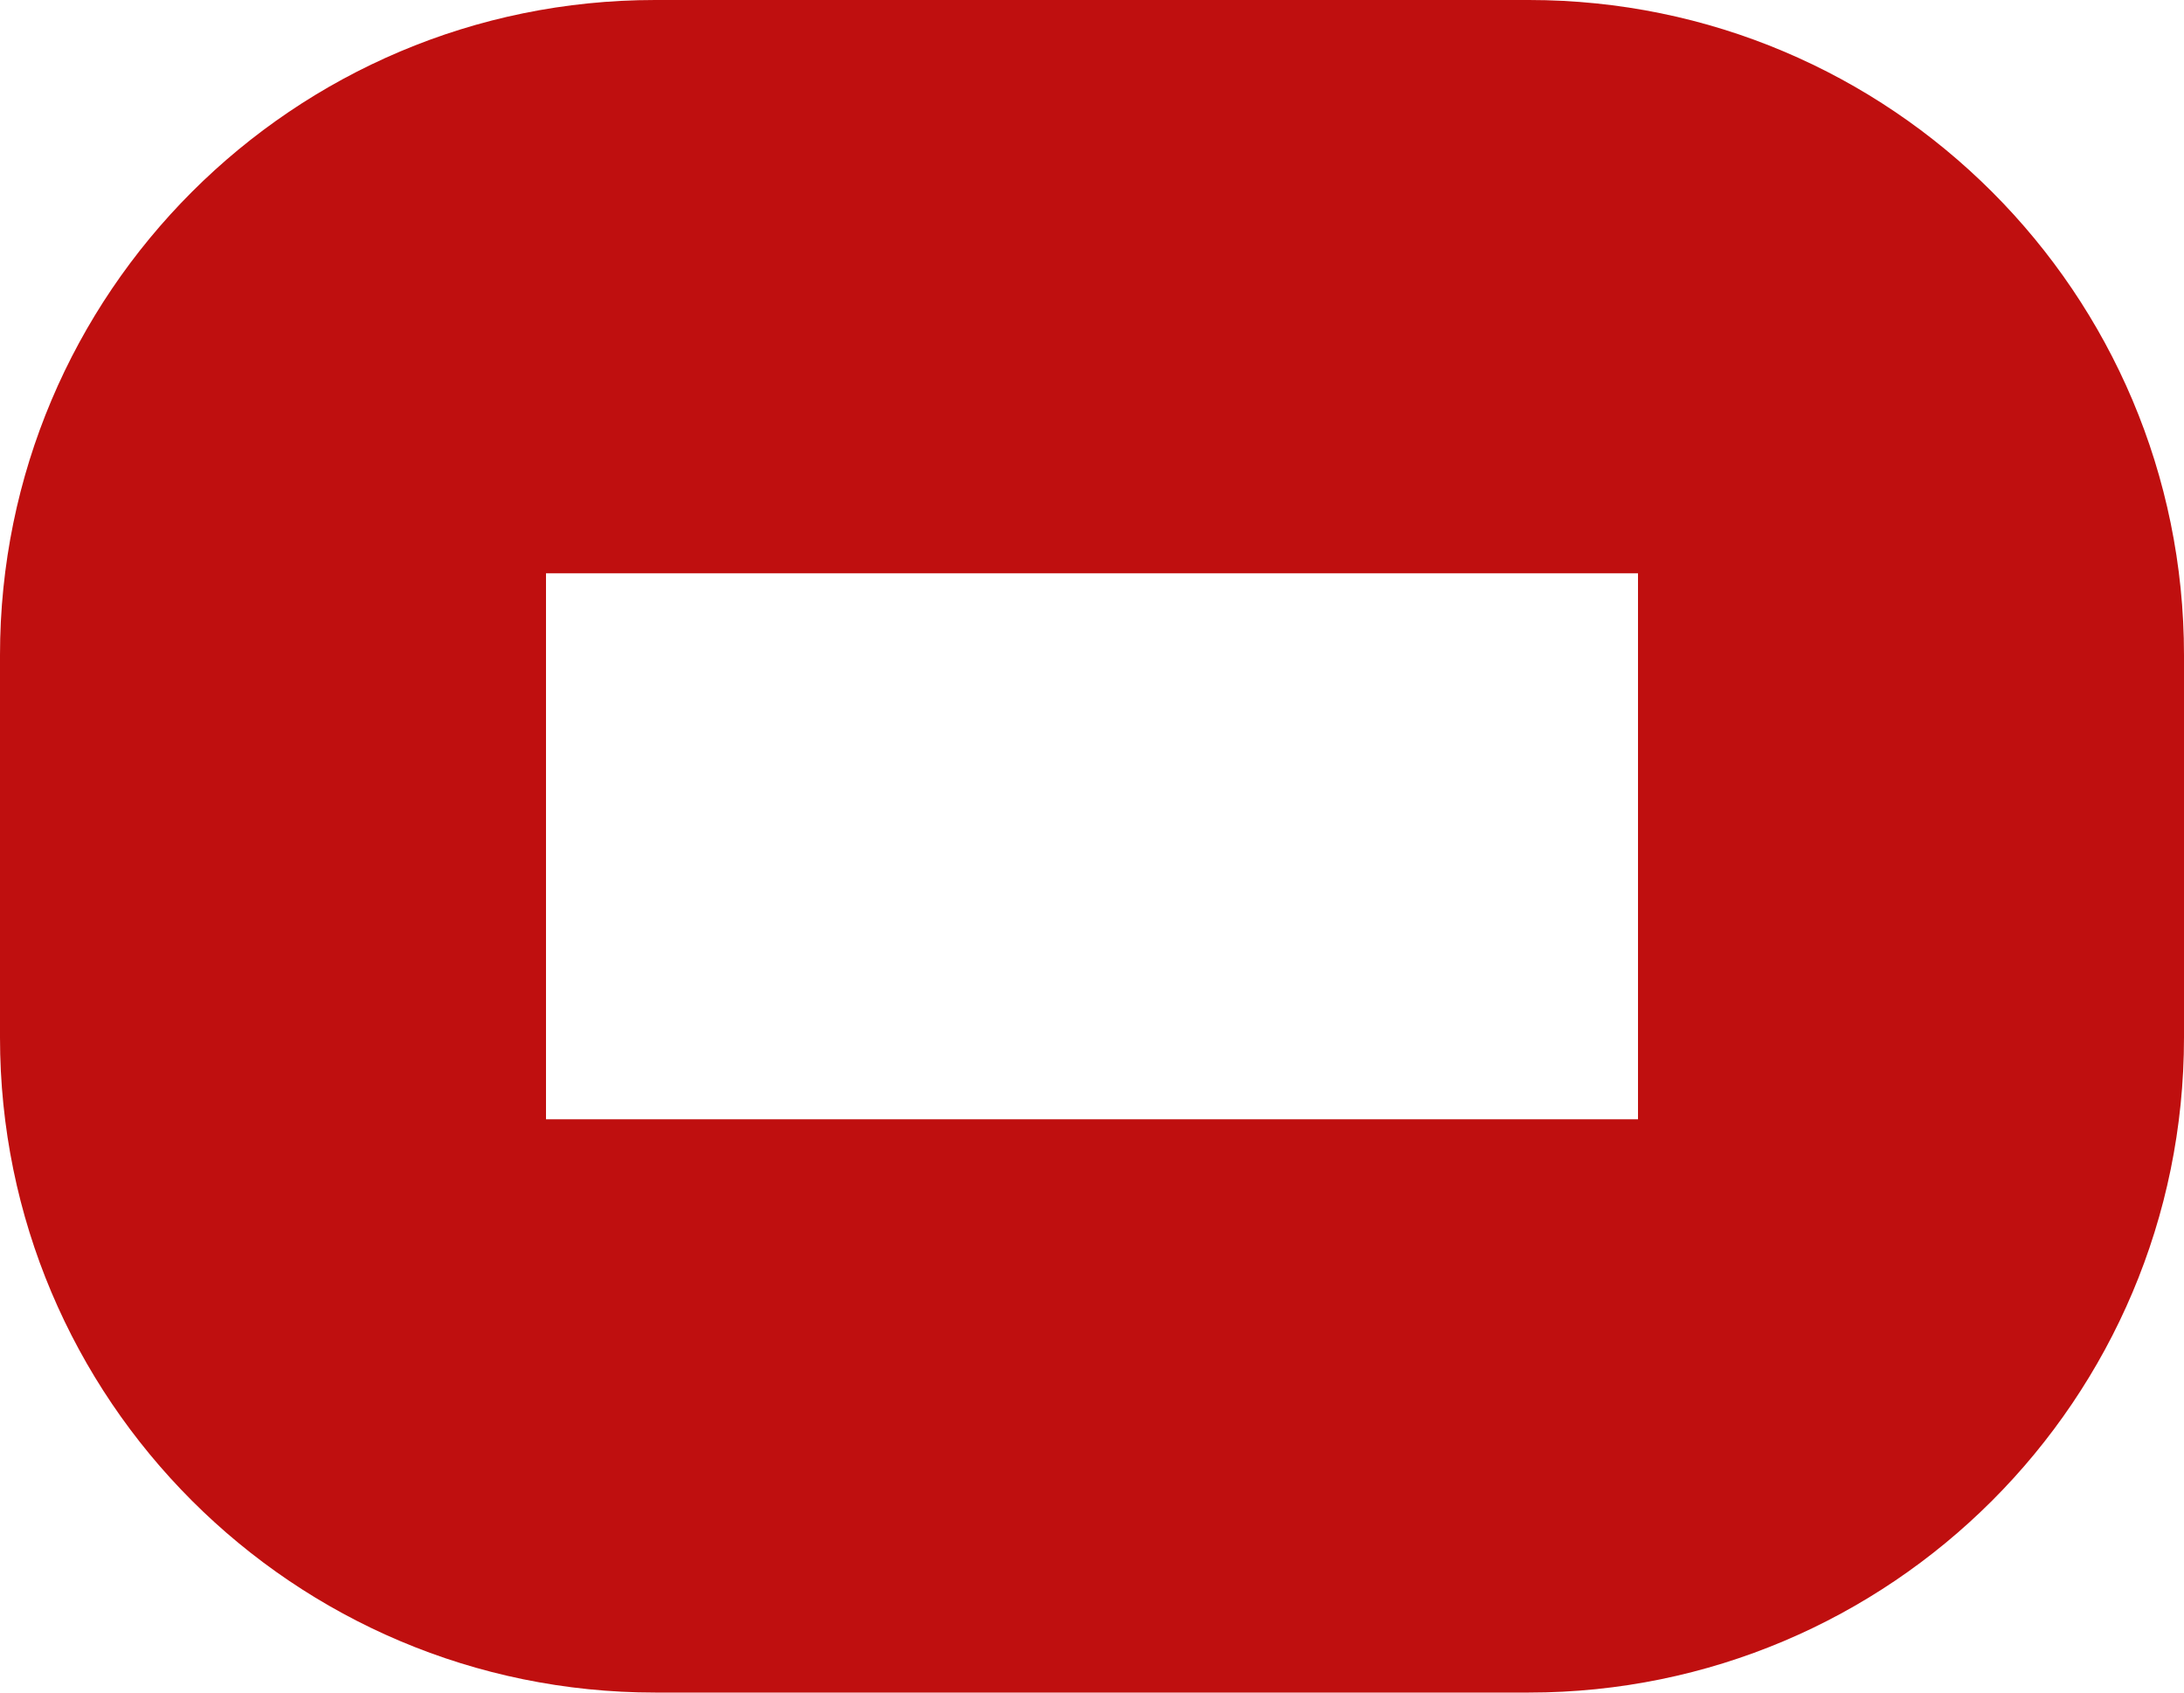
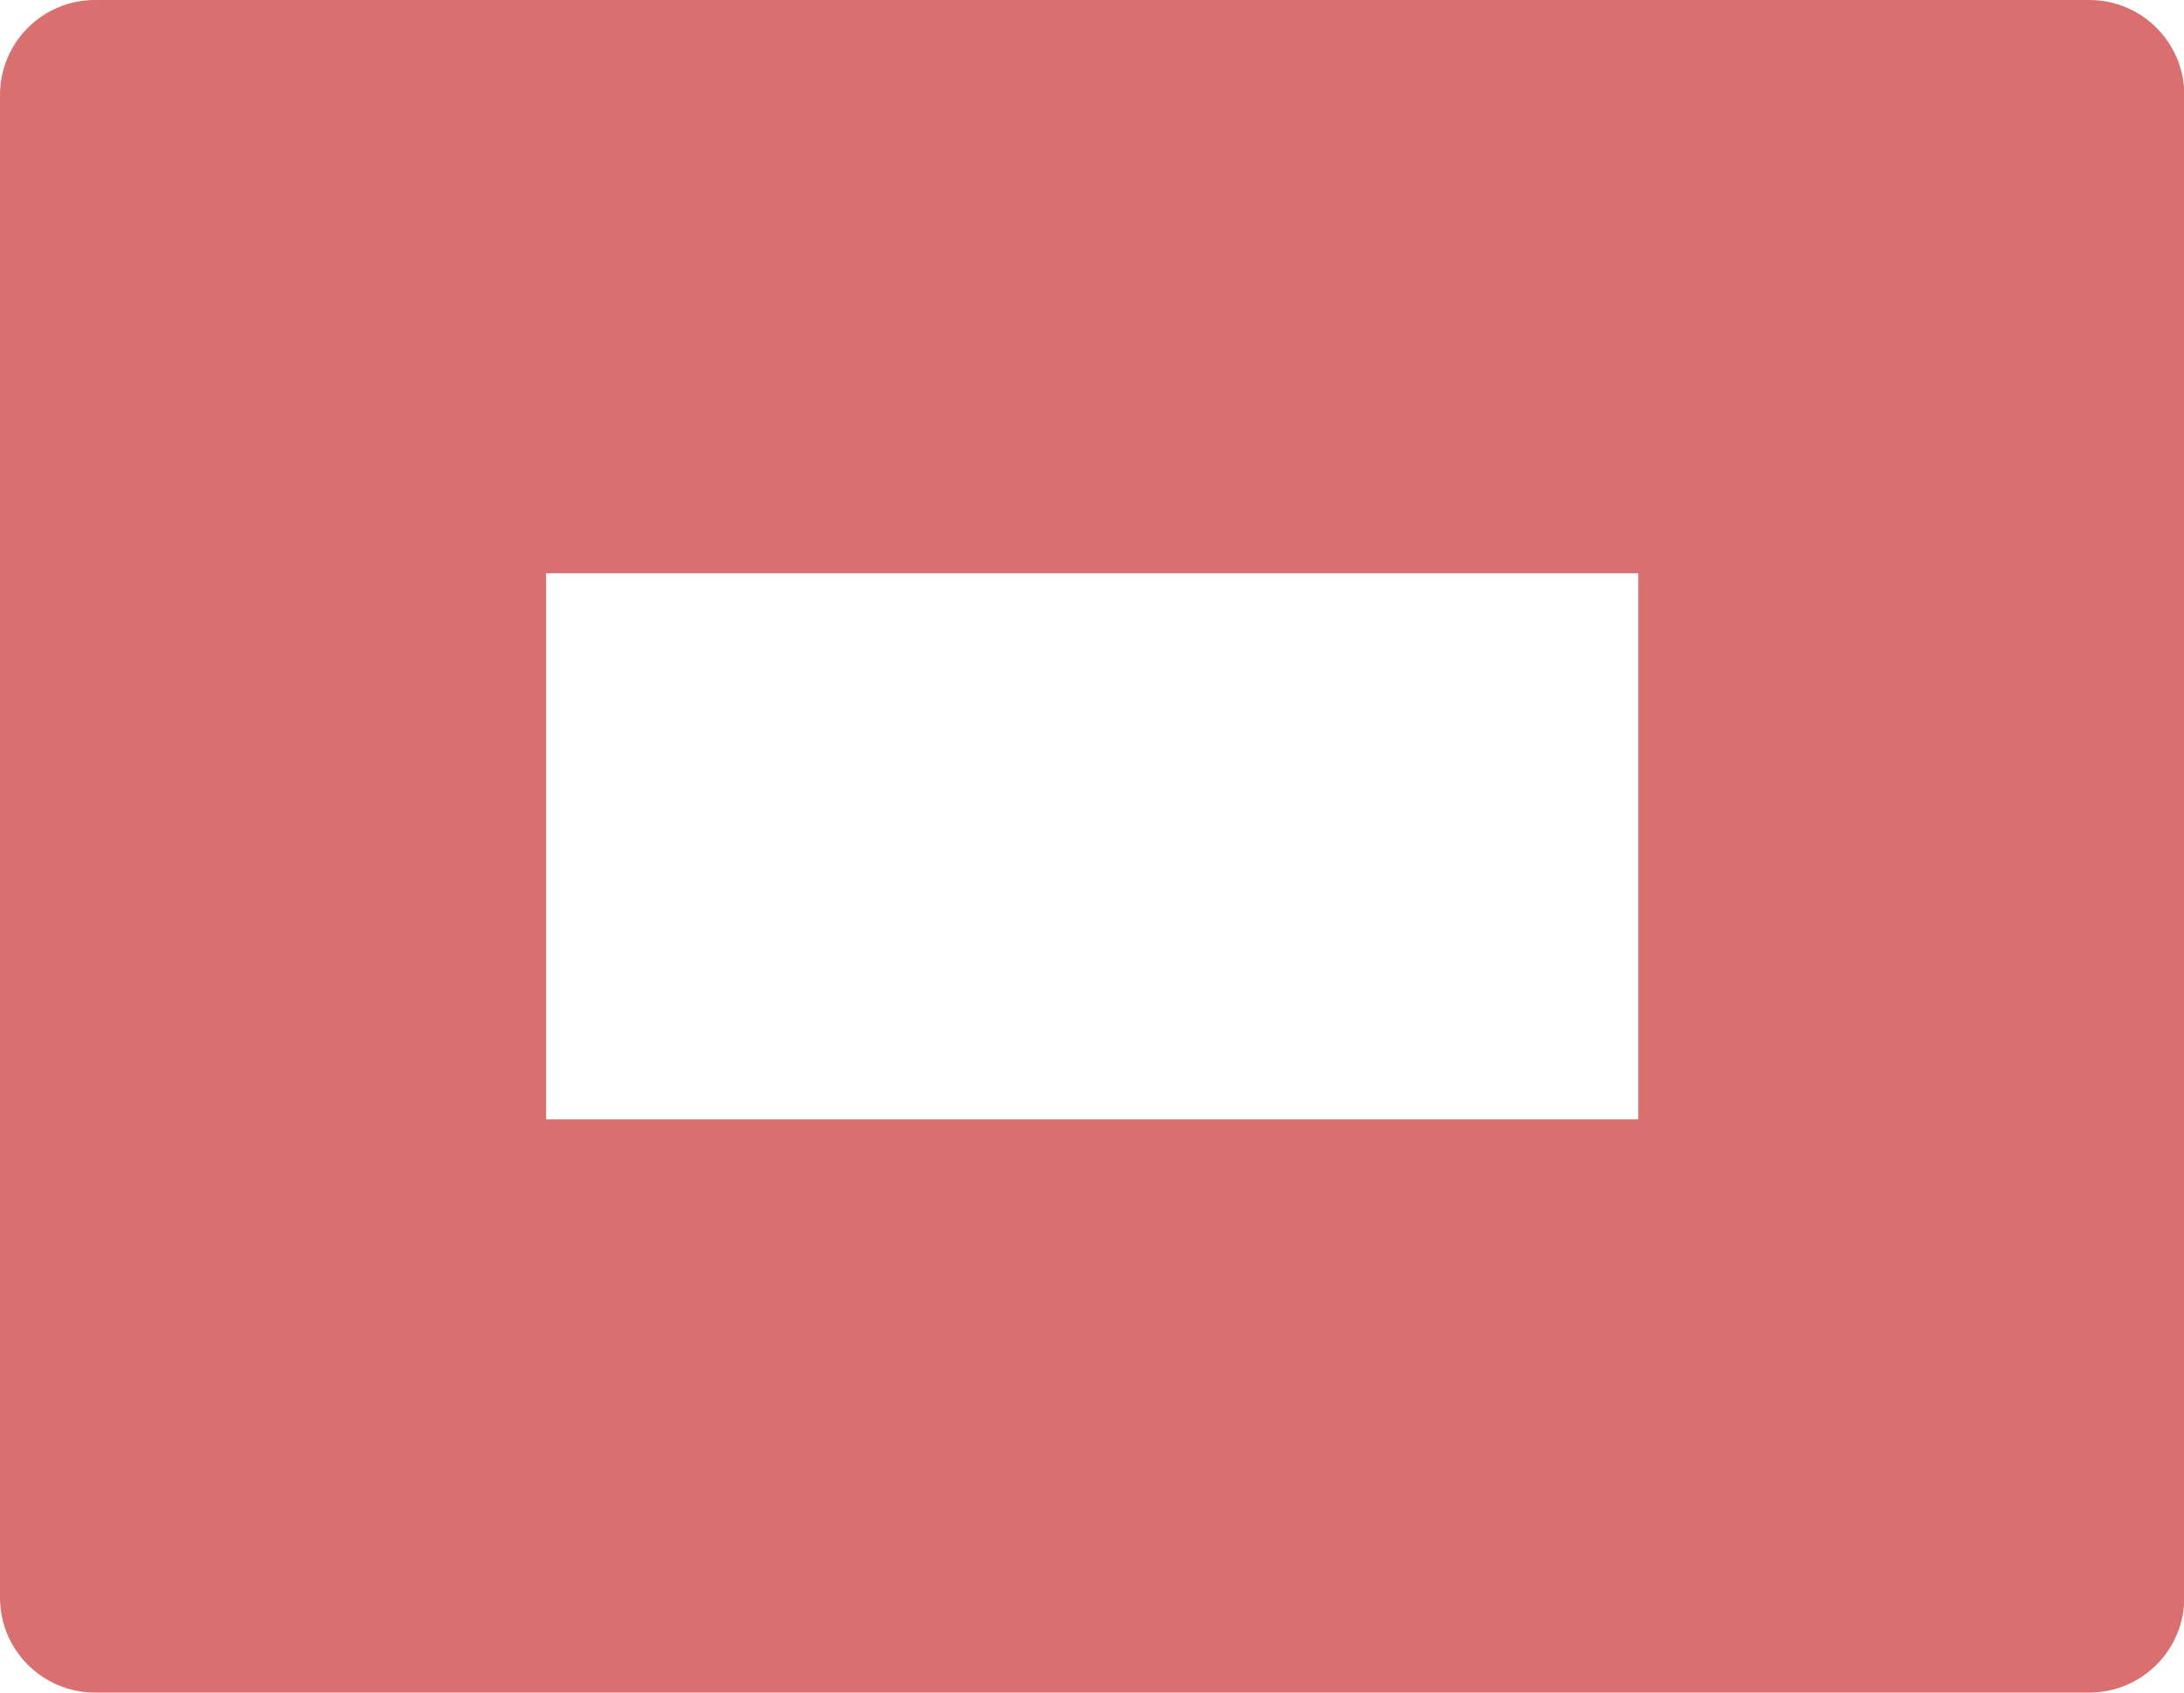
- <svg xmlns="http://www.w3.org/2000/svg" viewBox="0 0 40 31">
+ <svg xmlns="http://www.w3.org/2000/svg" viewBox="0 0 275.96 213.87">
  <defs>
-     <style>.cls-1{fill:#bf0f0f;}</style>
+     <style>.cls-1{fill:#bf0f0f;opacity:0.6;}</style>
  </defs>
  <g id="Layer_2" data-name="Layer 2">
-     <g id="Home">
-       <g id="Content">
-         <path class="cls-1" d="M28,31H12A12,12,0,0,1,0,19V12A12,12,0,0,1,12,0H28A12,12,0,0,1,40,12v7A12,12,0,0,1,28,31Zm2-20.5H10v10H30Z" />
-       </g>
+     <g id="Contact">
+       <path class="cls-1" d="M264,213.87H12a12,12,0,0,1-12-12V12A12,12,0,0,1,12,0H264a12,12,0,0,1,12,12V201.87A12,12,0,0,1,264,213.87ZM207,72.44H69v69H207Z" />
    </g>
  </g>
</svg>
